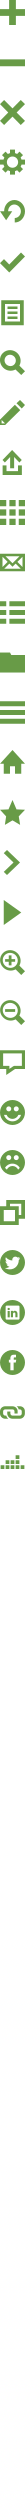
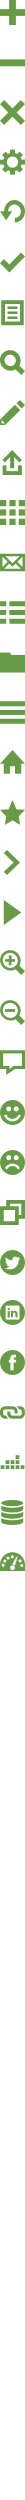
<svg xmlns="http://www.w3.org/2000/svg" version="1.1" id="Layer_1" x="0px" y="0px" viewBox="-10 -208 20 2000" enable-background="new -10 -208 20 2000" xml:space="preserve">
  <path fill="#689B47" d="M-2-88.3v2.8c-0.6,0.2-1.2,0.4-1.7,0.7l-1.9-1.9l-2.8,2.8l1.9,1.9c-0.3,0.5-0.5,1.1-0.7,1.7H-10v4h2.8  c0.2,0.6,0.4,1.2,0.7,1.7l-1.9,1.9l2.8,2.8l1.9-1.9c0.5,0.3,1.1,0.5,1.7,0.7v2.8h4v-2.8c0.6-0.2,1.2-0.4,1.7-0.7l1.9,1.9l2.8-2.8  l-1.9-1.9c0.3-0.5,0.5-1.1,0.7-1.7H10v-4H7.2C7-80.9,6.8-81.5,6.5-82l1.9-1.9l-2.8-2.8l-1.9,1.9c-0.5-0.3-1.1-0.5-1.7-0.7v-2.8H-2z   M-4.5-78.3c0-2.5,2-4.5,4.5-4.5s4.5,2,4.5,4.5s-2,4.5-4.5,4.5S-4.5-75.8-4.5-78.3z" />
  <path fill="#689B47" d="M1.5-48c-4.5,0-8.2,4-8.2,9H-10l4.9,7.2l4.9-7.2h-3.3c0-3,2.2-5.4,4.9-5.4S6.7-42,6.7-39s-2.2,5.4-4.9,5.4  v3.6c4.5,0,8.2-4,8.2-9S6.1-48,1.5-48z" />
  <path fill="#689B47" d="M7.4,118.8L10,116l-4-4l-2.8,2.6L7.4,118.8z M-10,127.7v4.3h4.1l12.1-11.9l-4.3-4.3L-10,127.7z M-6,130.7  h-2.7V128L-6,130.7z" />
  <polygon fill="#689B47" points="5,445.1 6.1,451.9 0,448.3 -6.1,451.9 -5.1,445.1 -10,439.8 -3.2,439.5 0,432 3.2,439.5 10,439.8   " />
  <polygon fill="#689B47" points="6,482 -4.4,472 -7,474.5 0.8,482 -7,489.5 -4.4,492 " />
  <polygon fill="#689B47" points="-2.6,10 10,-2.8 6.8,-6 -2.6,3.6 -6.8,-0.7 -10,2.5 " />
  <path fill="#689B47" d="M-7.9,172h3.1h9.2h3.1v-3.1v-4.6H4.4v4.6h-9.2v-4.6h-3.1v4.6L-7.9,172z M-1.8,166.6h3.1v-9l4.2,4.4l1.9-2  l-7.7-8l-7.7,8l1.9,2l4.2-4.4v9H-1.8z" />
  <g>
    <rect x="-10" y="353" fill="#689B47" width="20" height="4" />
    <rect x="-10" y="360" fill="#689B47" width="20" height="4" />
    <rect x="-10" y="367" fill="#689B47" width="20" height="4" />
  </g>
  <polygon fill="#689B47" points="10,-200.7 2.7,-200.7 2.7,-208 -2.7,-208 -2.7,-200.7 -10,-200.7 -10,-195.3 -2.7,-195.3 -2.7,-188   2.7,-188 2.7,-195.3 10,-195.3 " />
  <path fill="#689B47" d="M10,89l-4.5-4.5c1.7-3.1,1.2-7.2-1.5-9.9c-3.3-3.3-8.5-3.3-11.7-0.2s-3.1,8.4,0.2,11.7  c2.7,2.7,6.7,3.2,9.9,1.5L7,92L10,89z M-5,83.5c-1.8-1.8-1.8-4.6-0.1-6.4s4.6-1.7,6.4,0.1c1.8,1.8,1.8,4.6,0.1,6.4S-3.2,85.2-5,83.5  z" />
  <g>
    <polygon fill="#689B47" points="-0.8,556.3 -3,556.3 -3,559.3 -5.9,559.3 -5.9,561.4 -3,561.4 -3,564.3 -0.8,564.3 -0.8,561.4    2.1,561.4 2.1,559.3 -0.8,559.3  " />
    <path fill="#689B47" d="M5.5,564.5c1.7-3.1,1.2-7.2-1.5-9.9c-3.3-3.3-8.5-3.3-11.6-0.2c-3.2,3.2-3.1,8.4,0.2,11.6   c2.7,2.7,6.7,3.2,9.9,1.5L7,572l3-3L5.5,564.5z M2.5,564.6c-2.3,2.3-6.1,2.3-8.5-0.1c-2.4-2.4-2.4-6.2-0.1-8.5   c2.3-2.3,6.1-2.3,8.5,0.1C4.8,558.5,4.8,562.3,2.5,564.6z" />
  </g>
  <g>
    <rect x="-5.9" y="599.3" fill="#689B47" width="8" height="2.2" />
    <path fill="#689B47" d="M5.5,604.5c1.7-3.1,1.2-7.2-1.5-9.9c-3.3-3.3-8.5-3.3-11.6-0.2c-3.2,3.2-3.1,8.4,0.2,11.6   c2.7,2.7,6.7,3.2,9.9,1.5L7,612l3-3L5.5,604.5z M2.5,604.6c-2.3,2.3-6.1,2.3-8.5-0.1c-2.4-2.4-2.4-6.2-0.1-8.5   c2.3-2.3,6.1-2.3,8.5,0.1C4.8,598.5,4.8,602.3,2.5,604.6z" />
  </g>
  <polygon fill="#689B47" points="-7,512 7,522 -7,532 " />
  <path fill="#689B47" d="M-10,235v14h20v-14H-10z M8,245.6l-4.1-4.1l4.1-4.1V245.6z M0,245.4l2.5-2.5l4.1,4.1H-6.6l4.1-4.1L0,245.4z   M5.6,237L0,242.6l-5.6-5.6H5.6z M-3.9,241.5l-4.1,4.1v-8.2L-3.9,241.5z" />
  <polygon fill="#689B47" points="-10,403 -7,403 -7,411 -2,411 -2,405 2,405 2,411 7,411 7,403 10,403 0,392 " />
  <g>
    <rect x="-10" y="192" fill="#689B47" width="5" height="5" />
    <rect x="-10" y="199.5" fill="#689B47" width="5" height="5" />
    <rect x="-10" y="207" fill="#689B47" width="5" height="5" />
    <rect x="-2.5" y="192" fill="#689B47" width="5" height="5" />
    <rect x="-2.5" y="199.5" fill="#689B47" width="5" height="5" />
    <rect x="-2.5" y="207" fill="#689B47" width="5" height="5" />
    <rect x="5" y="192" fill="#689B47" width="5" height="5" />
    <rect x="5" y="199.5" fill="#689B47" width="5" height="5" />
    <rect x="5" y="207" fill="#689B47" width="5" height="5" />
  </g>
  <g>
    <rect x="-10" y="273" fill="#689B47" width="5" height="4" />
    <rect x="-10" y="280" fill="#689B47" width="5" height="4" />
    <rect x="-10" y="287" fill="#689B47" width="5" height="4" />
    <rect x="-2.5" y="273" fill="#689B47" width="12.5" height="4" />
    <rect x="-2.5" y="280" fill="#689B47" width="12.5" height="4" />
    <rect x="-2.5" y="287" fill="#689B47" width="12.5" height="4" />
  </g>
  <g>
    <path fill="#689B47" d="M-9,32.2v20H9v-20H-9z M6,49.2H-6v-14H6V49.2z" />
    <rect x="-4" y="37.2" fill="#689B47" width="8" height="2" />
    <rect x="-4" y="41.2" fill="#689B47" width="8" height="2" />
    <rect x="-4" y="45.2" fill="#689B47" width="8" height="2" />
  </g>
  <rect x="-10" y="-160.5" fill="#689B47" width="20" height="5.5" />
  <polygon fill="#689B47" points="10,-124.7 6.6,-128 0,-121.3 -6.7,-128 -10,-124.7 -3.4,-118 -10,-111.3 -6.7,-108 0,-114.7   6.6,-108 10,-111.3 3.3,-118 " />
  <polygon fill="#689B47" points="-2,314 -10,314 -10,330 10,330 10,316 -1,316 " />
  <path fill="#689B47" d="M7.5,634.7v10H2H1.2l-0.9,0.5l-2.8,1.9v-2.4h-2h-3v-10H7.5 M10,632.2h-20v15h5v4.8l7-4.8h8V632.2L10,632.2z" />
  <path fill="#689B47" d="M0,672c-5.5,0-10,4.5-10,10c0,5.5,4.5,10,10,10s10-4.5,10-10C10,676.5,5.5,672,0,672z M3,677.1  c1.1,0,2,0.9,2,2c0,1.1-0.9,2-2,2s-2-0.9-2-2C1,678,1.9,677.1,3,677.1z M-3,677.1c1.1,0,2,0.9,2,2c0,1.1-0.9,2-2,2s-2-0.9-2-2  C-5,678-4.1,677.1-3,677.1z M0,689.1c-3.2,0-6-2.2-6.8-5.2h2.1c0.7,1.9,2.5,3.2,4.7,3.2s3.9-1.3,4.7-3.2h2.1  C6,686.9,3.2,689.1,0,689.1z" />
  <path fill="#689B47" d="M0,712c-5.5,0-10,4.5-10,10c0,5.5,4.5,10,10,10s10-4.5,10-10C10,716.5,5.5,712,0,712z M3,716.1  c1.1,0,2,0.9,2,2c0,1.1-0.9,2-2,2s-2-0.9-2-2C1,717,1.9,716.1,3,716.1z M-3,716.1c1.1,0,2,0.9,2,2c0,1.1-0.9,2-2,2s-2-0.9-2-2  C-5,717-4.1,716.1-3,716.1z M4.5,727.7c-0.8-1.7-2.5-2.9-4.5-2.9s-3.7,1.2-4.5,2.9c-0.6-0.4-1-0.9-1.5-1.5c1.2-2,3.4-3.3,5.9-3.3  s4.7,1.3,5.9,3.3C5.5,726.8,5,727.3,4.5,727.7z" />
  <path fill-rule="evenodd" clip-rule="evenodd" fill="#689B47" d="M10,752H-5v5h-5v15H5v-5h5V752z M2,769h-9v-9h9V769z M7,764H5v-7  h-7v-2h9V764z" />
  <path fill-rule="evenodd" clip-rule="evenodd" fill="#689B47" d="M5,800c0,0.1,0,0.2,0,0.3c0,3.3-2.5,7.2-7.2,7.2  c-1.4,0-2.8-0.4-3.9-1.1c0.2,0,0.4,0,0.6,0c1.2,0,2.3-0.4,3.1-1.1c-1.1,0-2-0.8-2.4-1.8c0.2,0,0.3,0,0.5,0c0.2,0,0.5,0,0.7-0.1  c-1.2-0.2-2-1.2-2-2.5v0c0.3,0.2,0.7,0.3,1.1,0.3c-0.7-0.5-1.1-1.2-1.1-2.1c0-0.5,0.1-0.9,0.3-1.3c1.2,1.5,3.1,2.5,5.2,2.6  c0-0.2-0.1-0.4-0.1-0.6c0-1.4,1.1-2.5,2.5-2.5c0.7,0,1.4,0.3,1.8,0.8c0.6-0.1,1.1-0.3,1.6-0.6c-0.2,0.6-0.6,1.1-1.1,1.4  c0.5-0.1,1-0.2,1.4-0.4C6,799.2,5.5,799.6,5,800z M0,792c-5.5,0-10,4.5-10,10c0,5.5,4.5,10,10,10s10-4.5,10-10  C10,796.5,5.5,792,0,792z" />
  <g>
    <path fill-rule="evenodd" clip-rule="evenodd" fill="#689B47" d="M5.6,846.9c0,0.4-0.4,0.8-0.8,0.8h-9.5c-0.5,0-0.8-0.4-0.8-0.8   v-9.6c0-0.4,0.4-0.8,0.8-0.8h9.5c0.5,0,0.8,0.4,0.8,0.8V846.9z M0,832c-5.5,0-10,4.5-10,10s4.5,10,10,10s10-4.5,10-10   S5.5,832,0,832z" />
    <path fill="#689B47" d="M1.9,840.6c-0.9,0-1.3,0.5-1.5,0.8v0h0l0,0v-0.7h-1.7c0,0.5,0,5.1,0,5.1h1.7V843c0-0.2,0-0.3,0.1-0.4   c0.1-0.3,0.4-0.6,0.9-0.6c0.6,0,0.9,0.5,0.9,1.1v2.7h1.7v-2.9C3.9,841.4,3,840.6,1.9,840.6z" />
    <path fill="#689B47" d="M-3,838.3c-0.6,0-1,0.4-1,0.9c0,0.5,0.4,0.9,0.9,0.9h0c0.6,0,1-0.4,1-0.9C-2.1,838.7-2.5,838.3-3,838.3z" />
    <rect x="-3.9" y="840.8" fill="#689B47" width="1.7" height="5.1" />
  </g>
  <path fill-rule="evenodd" clip-rule="evenodd" fill="#689B47" d="M2.6,882H0.9v6.2h-2.6V882h-1.2v-2.2h1.2v-1.4c0-1,0.5-2.6,2.6-2.6  l1.9,0v2.1H1.5c-0.2,0-0.5,0.1-0.5,0.6v1.3h2L2.6,882z M0,872c-5.5,0-10,4.5-10,10c0,5.5,4.5,10,10,10s10-4.5,10-10  C10,876.5,5.5,872,0,872z" />
  <g>
    <path fill="#689B47" d="M0,919.5L0,919.5L0,919.5C0,919.5,0,919.5,0,919.5z" />
    <path fill="#689B47" d="M5.9,917H3.3c0,0,1.4,0.9,1.6,2.5h0.9h0c0.9,0,1.6,0.7,1.6,1.6v1.7c0,0.9-0.7,1.7-1.6,1.7H0   c-0.9,0-1.7-0.8-1.7-1.7v-1.6h-2.5v1.6c0,0.6,0.1,1.2,0.4,1.7C-3.2,926-1.7,927,0,927h5.8c2.3,0,4.1-1.9,4.1-4.2v-1.7   C10,918.8,8.2,917,5.9,917z" />
    <path fill="#689B47" d="M3.8,919.5C3.2,918,1.7,917,0,917h-5.8c-2.3,0-4.2,1.8-4.2,4.1v1.7c0,2.3,1.9,4.2,4.2,4.2h2.5   c0,0-1.3-0.9-1.7-2.5h-0.8c-0.9,0-1.7-0.8-1.7-1.7v-1.7c0-0.9,0.8-1.6,1.7-1.6H0h0c0.9,0,1.6,0.7,1.6,1.6v1.7c0,0,0,0,0,0h2.5   c0,0,0,0,0,0v-1.7C4.2,920.6,4,920,3.8,919.5z" />
  </g>
  <g>
    <rect x="-9.5" y="964.2" fill-rule="evenodd" clip-rule="evenodd" fill="#689B47" width="3" height="3" />
    <rect x="-5.5" y="964.2" fill-rule="evenodd" clip-rule="evenodd" fill="#689B47" width="3" height="3" />
    <rect x="-1.5" y="964.2" fill-rule="evenodd" clip-rule="evenodd" fill="#689B47" width="3" height="3" />
    <rect x="2.5" y="964.2" fill-rule="evenodd" clip-rule="evenodd" fill="#689B47" width="3" height="3" />
    <rect x="-5.5" y="960.2" fill-rule="evenodd" clip-rule="evenodd" fill="#689B47" width="3" height="3" />
    <rect x="-1.5" y="960.2" fill-rule="evenodd" clip-rule="evenodd" fill="#689B47" width="3" height="3" />
    <rect x="2.5" y="960.2" fill-rule="evenodd" clip-rule="evenodd" fill="#689B47" width="3" height="3" />
    <rect x="2.5" y="956.2" fill-rule="evenodd" clip-rule="evenodd" fill="#689B47" width="3" height="3" />
    <rect x="6.5" y="964.2" fill-rule="evenodd" clip-rule="evenodd" fill="#689B47" width="3" height="3" />
  </g>
+   <g>
+     <g>
+       <ellipse fill="#689B47" cx="-0.2" cy="994.5" rx="8.8" ry="2.5" />
+     </g>
+     <path fill="#689B47" d="M-0.2,998.2c-0.8,0-6.3-0.1-8.8-1.7v3c0,1.4,3.9,2.5,8.8,2.5s8.8-1.1,8.8-2.5v-3   C6,998.2,0.5,998.2-0.2,998.2z" />
+     <path fill="#689B47" d="M-0.2,1003.2c-0.8,0-6.3-0.1-8.8-1.7v3c0,1.4,3.9,2.5,8.8,2.5s8.8-1.1,8.8-2.5v-3   C6,1003.2,0.5,1003.2-0.2,1003.2z" />
+     <path fill="#689B47" d="M-0.2,1008.2c-0.8,0-6.3-0.1-8.8-1.7v3c0,1.4,3.9,2.5,8.8,2.5s8.8-1.1,8.8-2.5v-3   C6,1008.2,0.5,1008.2-0.2,1008.2z" />
+   </g>
+   <path fill="#689B47" d="M0,1033.8c-5.5,0-10,4.5-10,10v5h20v-5C10,1038.2,5.5,1033.8,0,1033.8z M-0.1,1036.2c0.7,0,1.2,0.6,1.2,1.2  c0,0.3-0.1,0.6-0.3,0.9c-0.2,0.2-0.6,0.4-0.9,0.4h0c-0.7,0-1.2-0.5-1.2-1.2C-1.3,1036.8-0.8,1036.2-0.1,1036.2z M-7.4,1045.4  L-7.4,1045.4c-0.5,0-0.8-0.2-1-0.5c-0.2-0.3-0.3-0.6-0.3-0.9c0.1-0.6,0.6-1.1,1.2-1.1l0.1,0c0.3,0,0.6,0.2,0.8,0.5  c0.2,0.3,0.3,0.6,0.3,0.9C-6.3,1044.9-6.8,1045.4-7.4,1045.4z M-5.2,1041.5c-0.3,0.4-0.6,0.6-1,0.6c-0.3,0-0.5-0.1-0.7-0.2  c-0.2-0.2-0.4-0.4-0.5-0.8c-0.1-0.3,0-0.7,0.2-0.9c0.4-0.6,1.2-0.7,1.7-0.3C-4.9,1040.2-4.8,1040.9-5.2,1041.5z M-3,1039.5  c-0.2,0.1-0.4,0.2-0.6,0.2c-0.5,0-0.9-0.3-1.1-0.6c-0.3-0.6-0.1-1.4,0.5-1.7c0.6-0.3,1.4-0.1,1.7,0.5  C-2.1,1038.4-2.3,1039.2-3,1039.5z M0,1048.1c-1,0-1.9-0.8-1.9-1.9c0-1,0.8-1.9,1.9-1.9s1.9,0.8,1.9,1.9  C1.9,1047.3,1,1048.1,0,1048.1z M3.8,1038.7l-1.9,5.9c-0.5-0.5-1.1-0.9-1.9-0.9c-0.1,0-0.2,0-0.3,0l3-5.5c0.3-0.6,0.8-1,1.1-0.9  C4,1037.5,4,1038.1,3.8,1038.7z M5.1,1041.4c-0.2-0.3-0.3-0.6-0.2-0.9c0.1-0.3,0.2-0.6,0.5-0.8c0.6-0.4,1.4-0.2,1.7,0.3  c0.2,0.3,0.3,0.6,0.2,0.9c-0.1,0.3-0.2,0.6-0.5,0.8c-0.2,0.2-0.5,0.2-0.7,0.2C5.7,1041.9,5.3,1041.7,5.1,1041.4z M8.1,1045.4  c-0.2,0.2-0.5,0.2-0.7,0.2c-0.4,0-0.8-0.2-1-0.5c-0.2-0.3-0.3-0.6-0.2-0.9c0.1-0.3,0.2-0.6,0.5-0.8c0.6-0.4,1.4-0.2,1.7,0.3  c0.2,0.3,0.3,0.6,0.2,0.9C8.6,1044.9,8.4,1045.2,8.1,1045.4z" />
</svg>
